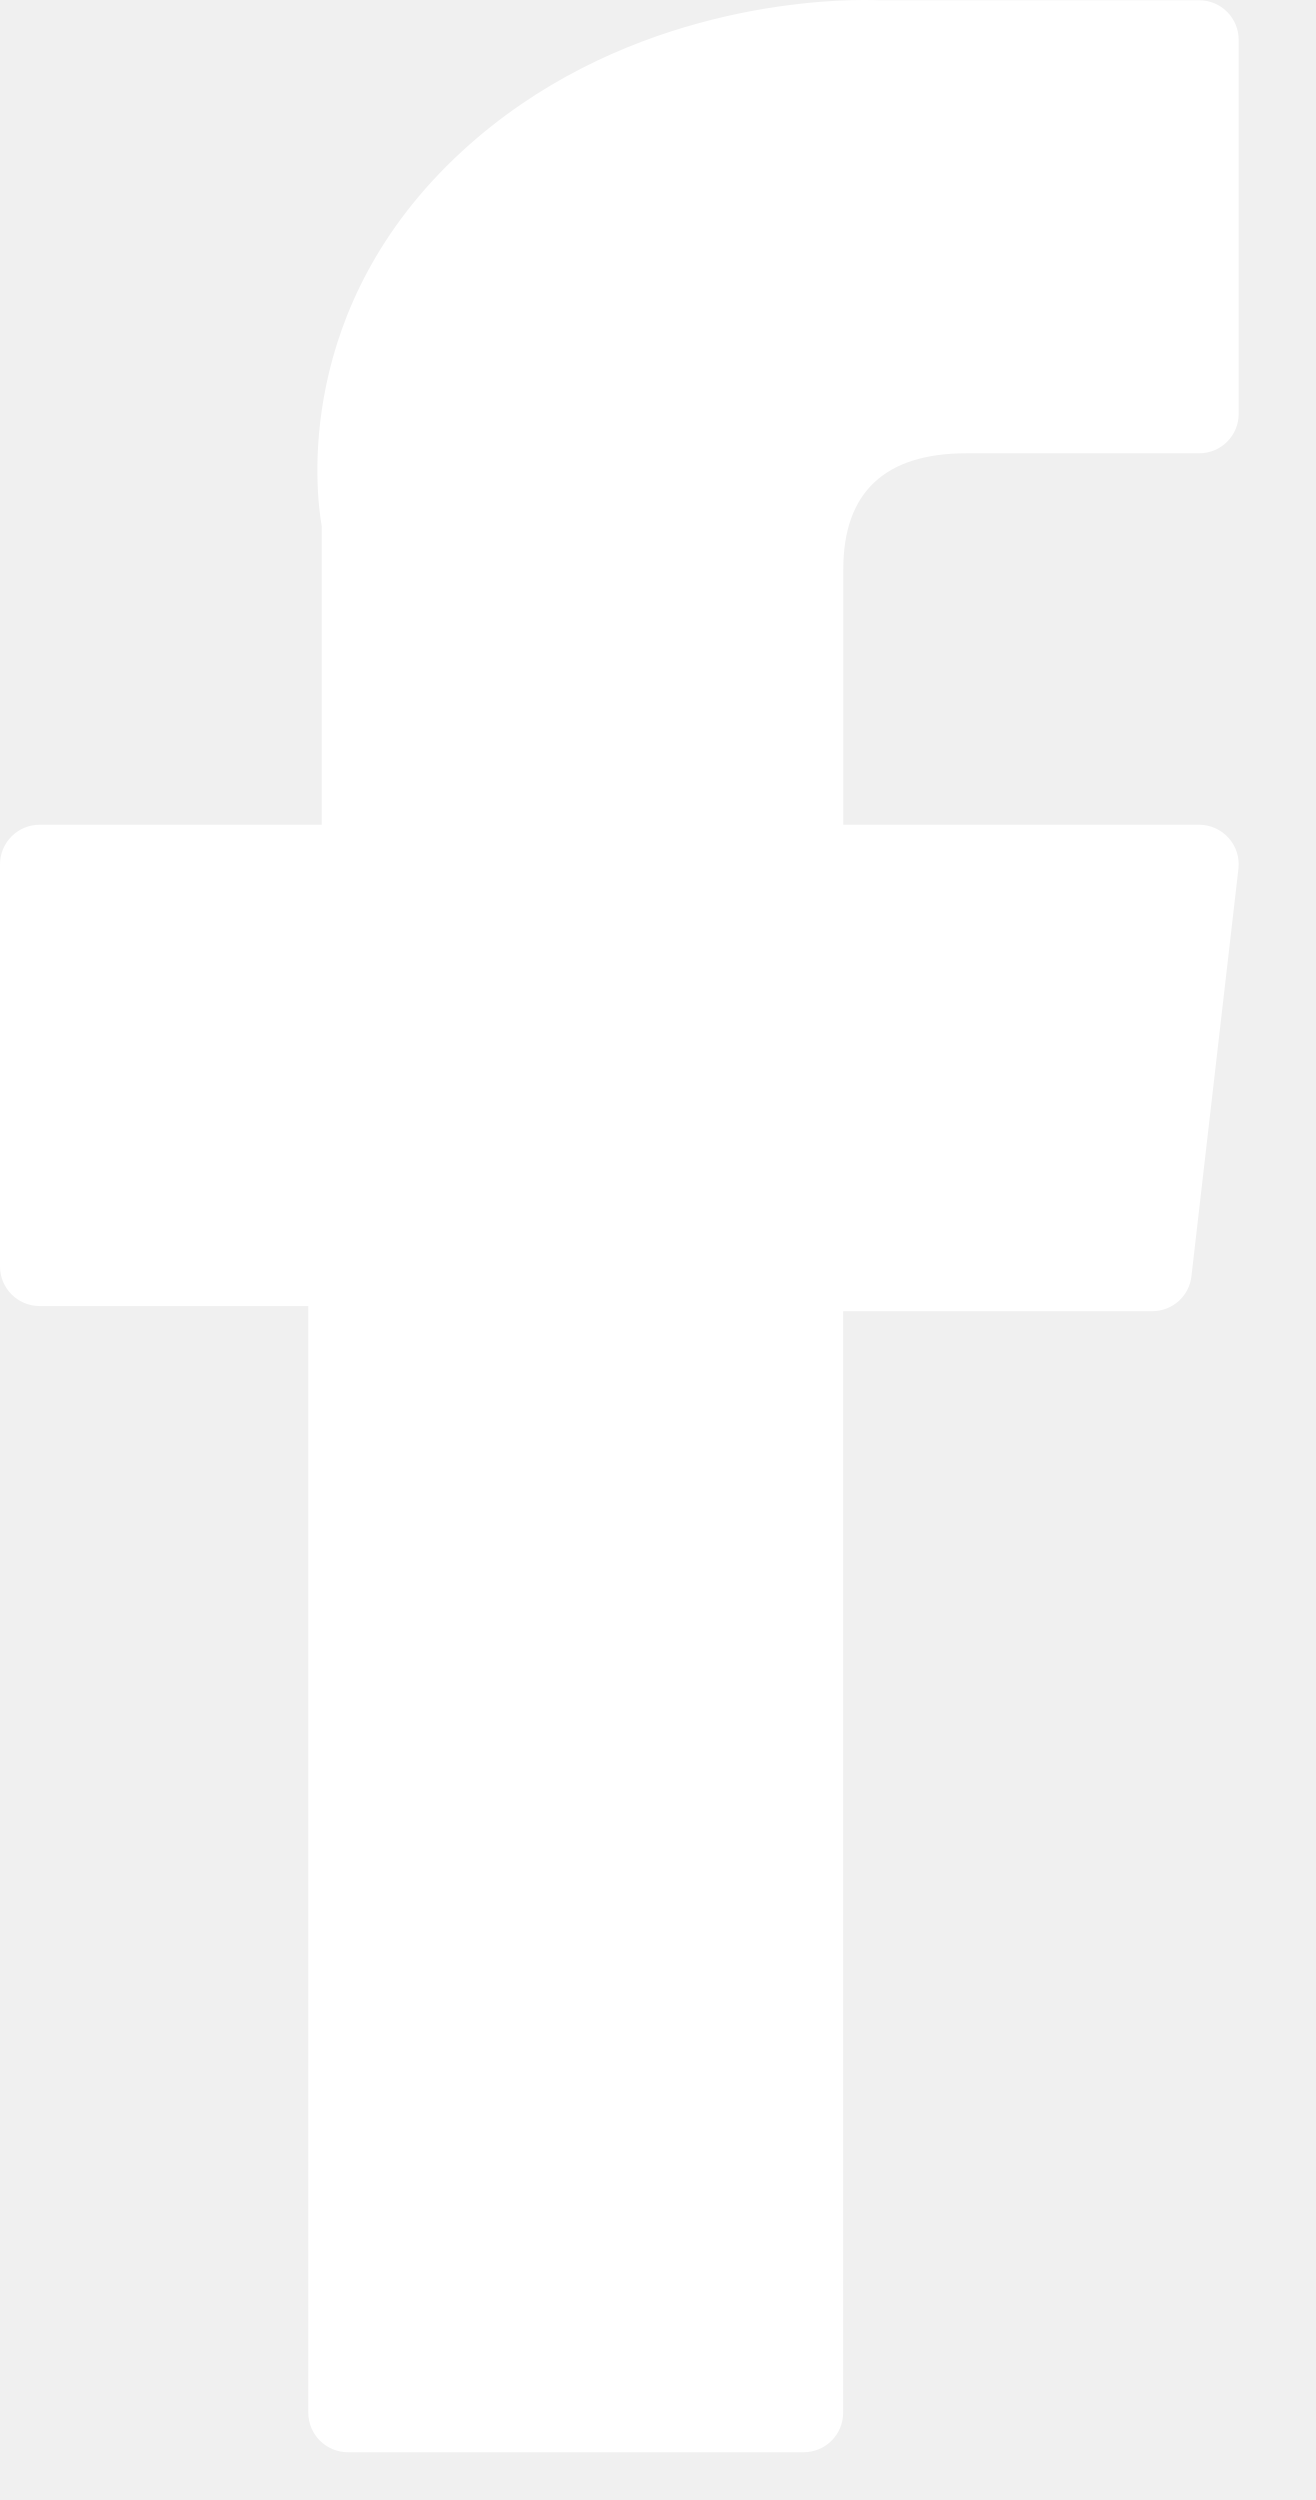
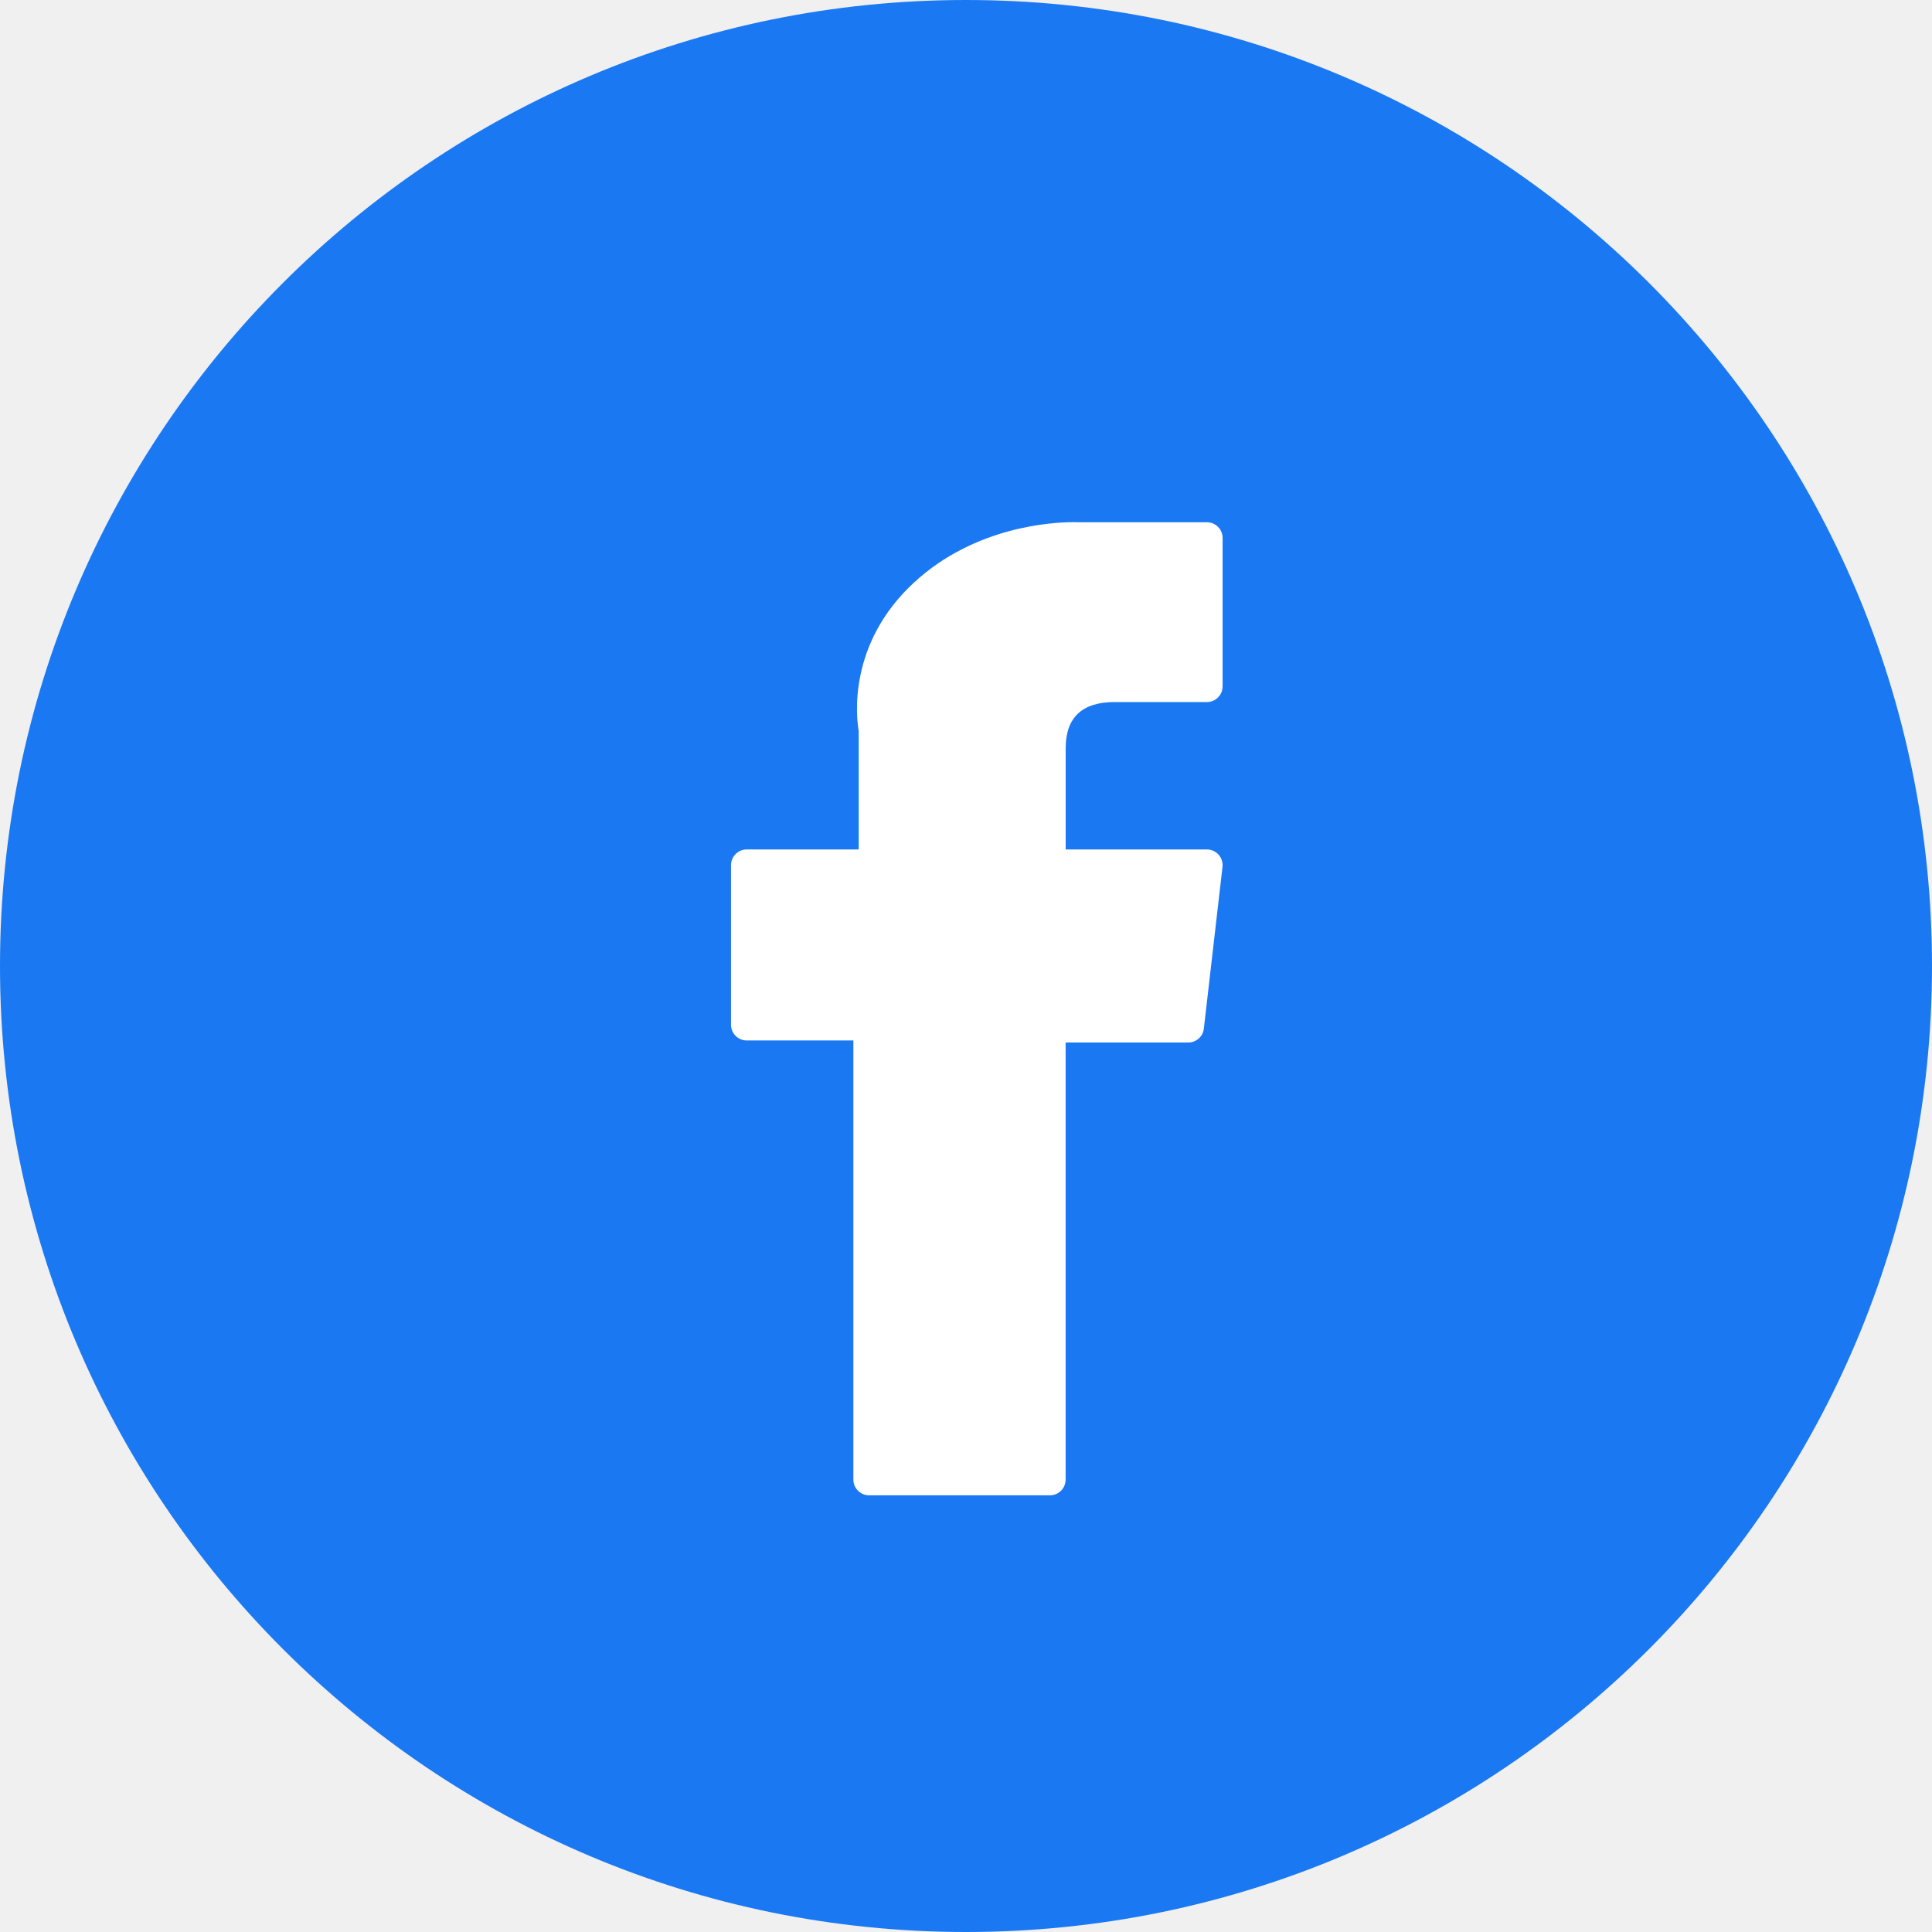
- <svg xmlns="http://www.w3.org/2000/svg" width="10" height="19" viewBox="0 0 10 19" fill="none">
-   <path d="M0.301 9.926H2.343V18.336C2.343 18.502 2.478 18.637 2.644 18.637H6.108C6.274 18.637 6.408 18.502 6.408 18.336V9.965H8.757C8.91 9.965 9.038 9.851 9.055 9.699L9.412 6.603C9.422 6.518 9.395 6.433 9.338 6.369C9.281 6.305 9.199 6.268 9.114 6.268H6.409V4.327C6.409 3.742 6.724 3.445 7.345 3.445C7.433 3.445 9.114 3.445 9.114 3.445C9.28 3.445 9.414 3.311 9.414 3.145V0.303C9.414 0.137 9.28 0.002 9.114 0.002H6.676C6.659 0.001 6.621 0 6.564 0C6.142 0 4.671 0.083 3.51 1.151C2.224 2.335 2.402 3.753 2.445 3.998V6.268H0.301C0.135 6.268 0 6.403 0 6.569V9.625C0 9.791 0.135 9.926 0.301 9.926Z" fill="white" />
+ <svg xmlns="http://www.w3.org/2000/svg" width="37" height="37" viewBox="0 0 37 37" fill="none">
+   <circle cx="18.5" cy="18.5" r="18.5" fill="#1A79F2" />
+   <path d="M14.301 19.926H16.343V28.336C16.343 28.502 16.478 28.637 16.644 28.637H20.108C20.274 28.637 20.408 28.502 20.408 28.336V19.965H22.757C22.91 19.965 23.038 19.851 23.055 19.699L23.412 16.603C23.422 16.518 23.395 16.433 23.338 16.369C23.281 16.305 23.199 16.268 23.114 16.268H20.409V14.327C20.409 13.742 20.724 13.445 21.345 13.445C21.433 13.445 23.114 13.445 23.114 13.445C23.28 13.445 23.414 13.311 23.414 13.145V10.303C23.414 10.137 23.28 10.002 23.114 10.002H20.676C20.659 10.001 20.621 10 20.564 10C20.142 10 18.672 10.083 17.51 11.151C16.224 12.335 16.402 13.753 16.445 13.998V16.268H14.301C14.134 16.268 14 16.402 14 16.569V19.625C14 19.791 14.134 19.926 14.301 19.926Z" fill="white" />
</svg>
